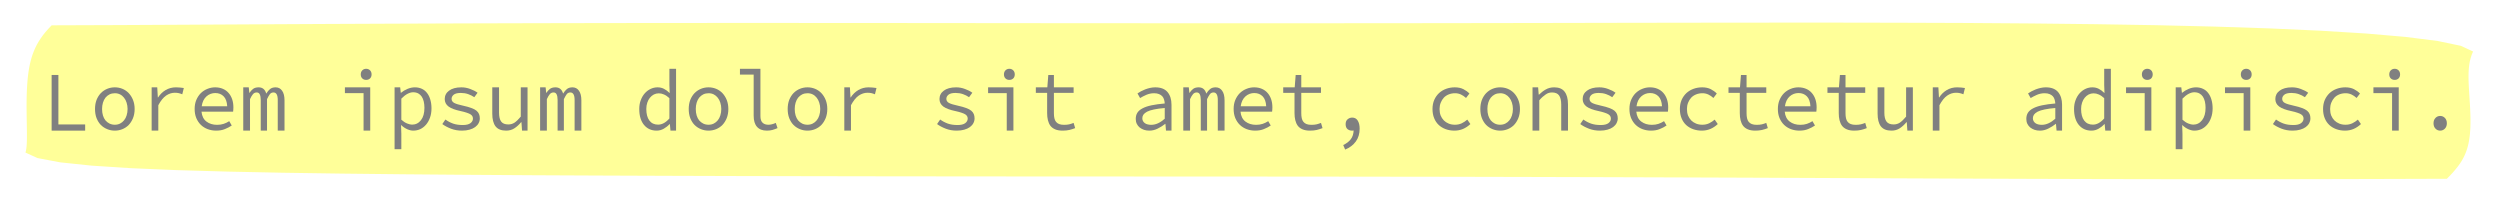
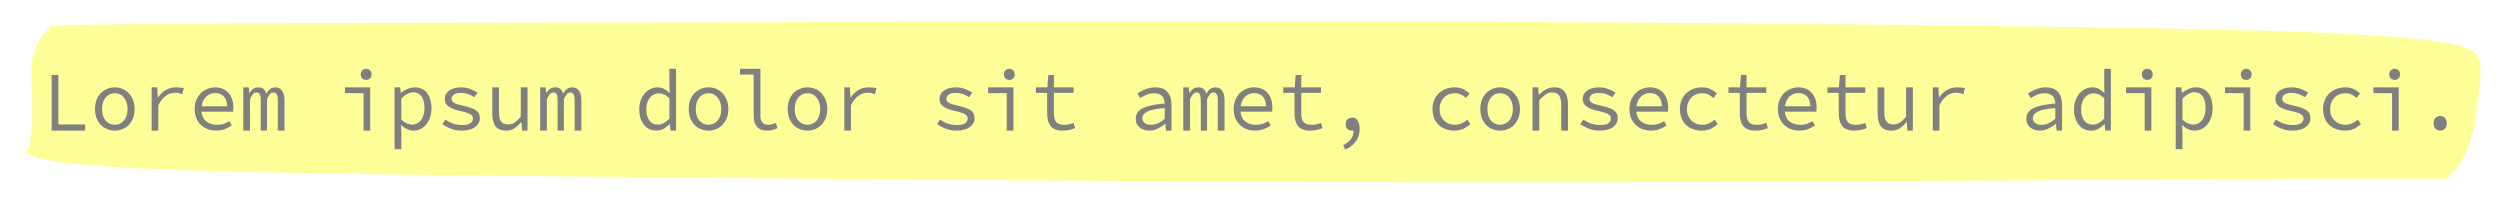
<svg xmlns="http://www.w3.org/2000/svg" xmlns:xlink="http://www.w3.org/1999/xlink" width="404.238pt" height="33.285pt" viewBox="0 0 404.238 33.285" version="1.1">
  <defs>
    <g>
      <symbol overflow="visible" id="glyph0-0">
        <path style="stroke:none;" d="M 1 0 L 1 -8.797 L 7.125 -8.797 L 7.125 0 Z M 2.406 -0.766 L 5.672 -0.766 L 4.75 -2.531 L 4.094 -3.906 L 4.031 -3.906 L 3.344 -2.531 Z M 1.859 -1.453 L 3.484 -4.531 L 1.859 -7.625 Z M 4.031 -5.156 L 4.094 -5.156 L 4.703 -6.406 L 5.547 -8 L 2.562 -8 L 3.406 -6.406 Z M 4.547 -4.516 L 6.25 -1.453 L 6.25 -7.625 Z M 4.547 -4.516 " />
      </symbol>
      <symbol overflow="visible" id="glyph0-1">
        <path style="stroke:none;" d="M 1.781 0 L 1.781 -9 L 2.875 -9 L 2.875 -1 L 7.203 -1 L 7.203 0 Z M 1.781 0 " />
      </symbol>
      <symbol overflow="visible" id="glyph0-2">
        <path style="stroke:none;" d="M 4 0 C 3.57 0 3.164 -0.078 2.781 -0.234 C 2.395 -0.391 2.051 -0.613 1.75 -0.906 C 1.457 -1.207 1.223 -1.578 1.047 -2.016 C 0.879 -2.453 0.797 -2.945 0.797 -3.5 C 0.797 -4.039 0.879 -4.531 1.047 -4.969 C 1.223 -5.406 1.457 -5.773 1.75 -6.078 C 2.051 -6.379 2.395 -6.609 2.781 -6.766 C 3.164 -6.922 3.57 -7 4 -7 C 4.426 -7 4.832 -6.922 5.219 -6.766 C 5.602 -6.609 5.941 -6.379 6.234 -6.078 C 6.523 -5.773 6.758 -5.406 6.938 -4.969 C 7.113 -4.531 7.203 -4.039 7.203 -3.5 C 7.203 -2.945 7.113 -2.453 6.938 -2.016 C 6.758 -1.578 6.523 -1.207 6.234 -0.906 C 5.941 -0.613 5.602 -0.391 5.219 -0.234 C 4.832 -0.078 4.426 0 4 0 Z M 4 -0.953 C 4.312 -0.953 4.594 -1.016 4.844 -1.141 C 5.094 -1.266 5.305 -1.438 5.484 -1.656 C 5.672 -1.883 5.812 -2.148 5.906 -2.453 C 6.008 -2.766 6.062 -3.113 6.062 -3.5 C 6.062 -3.863 6.008 -4.203 5.906 -4.516 C 5.812 -4.828 5.672 -5.098 5.484 -5.328 C 5.305 -5.555 5.094 -5.734 4.844 -5.859 C 4.594 -5.984 4.312 -6.047 4 -6.047 C 3.688 -6.047 3.398 -5.984 3.141 -5.859 C 2.891 -5.734 2.672 -5.555 2.484 -5.328 C 2.305 -5.098 2.172 -4.828 2.078 -4.516 C 1.984 -4.203 1.938 -3.863 1.938 -3.5 C 1.938 -3.113 1.984 -2.766 2.078 -2.453 C 2.172 -2.148 2.305 -1.883 2.484 -1.656 C 2.672 -1.438 2.891 -1.266 3.141 -1.141 C 3.398 -1.016 3.688 -0.953 4 -0.953 Z M 4 -0.953 " />
      </symbol>
      <symbol overflow="visible" id="glyph0-3">
        <path style="stroke:none;" d="M 1.953 0 L 1.953 -7 L 2.859 -7 L 2.953 -5.359 L 2.984 -5.359 C 3.316 -5.867 3.727 -6.27 4.219 -6.562 C 4.719 -6.852 5.27 -7 5.875 -7 C 6.113 -7 6.332 -6.988 6.531 -6.969 C 6.738 -6.957 6.945 -6.93 7.156 -6.891 L 6.906 -5.875 C 6.676 -5.969 6.484 -6.031 6.328 -6.062 C 6.172 -6.102 5.961 -6.125 5.703 -6.125 C 5.211 -6.125 4.742 -5.973 4.297 -5.672 C 3.848 -5.367 3.426 -4.848 3.031 -4.109 L 3.031 0 Z M 1.953 0 " />
      </symbol>
      <symbol overflow="visible" id="glyph0-4">
        <path style="stroke:none;" d="M 4.391 0 C 3.91 0 3.457 -0.078 3.031 -0.234 C 2.613 -0.391 2.242 -0.617 1.922 -0.922 C 1.609 -1.223 1.359 -1.594 1.172 -2.031 C 0.992 -2.469 0.906 -2.957 0.906 -3.5 C 0.906 -4.039 0.992 -4.523 1.172 -4.953 C 1.359 -5.391 1.602 -5.758 1.906 -6.062 C 2.219 -6.363 2.57 -6.594 2.969 -6.75 C 3.363 -6.914 3.781 -7 4.219 -7 C 4.676 -7 5.086 -6.922 5.453 -6.766 C 5.828 -6.609 6.141 -6.383 6.391 -6.094 C 6.641 -5.812 6.832 -5.473 6.969 -5.078 C 7.102 -4.691 7.172 -4.254 7.172 -3.766 C 7.172 -3.629 7.164 -3.5 7.156 -3.375 C 7.145 -3.258 7.133 -3.156 7.125 -3.062 L 2.016 -3.062 C 2.086 -2.352 2.352 -1.82 2.812 -1.469 C 3.281 -1.113 3.852 -0.938 4.531 -0.938 C 4.926 -0.938 5.281 -0.988 5.594 -1.094 C 5.906 -1.195 6.207 -1.344 6.5 -1.531 L 6.906 -0.828 C 6.582 -0.609 6.211 -0.414 5.797 -0.25 C 5.391 -0.082 4.922 0 4.391 0 Z M 4.234 -6.078 C 3.973 -6.078 3.719 -6.031 3.469 -5.938 C 3.227 -5.844 3.008 -5.707 2.812 -5.531 C 2.613 -5.352 2.445 -5.129 2.312 -4.859 C 2.188 -4.598 2.098 -4.289 2.047 -3.938 L 6.172 -3.938 C 6.129 -4.664 5.938 -5.203 5.594 -5.547 C 5.25 -5.898 4.797 -6.078 4.234 -6.078 Z M 4.234 -6.078 " />
      </symbol>
      <symbol overflow="visible" id="glyph0-5">
        <path style="stroke:none;" d="M 0.766 0 L 0.766 -7 L 1.656 -7 L 1.75 -6.094 L 1.766 -6.094 C 1.941 -6.363 2.141 -6.582 2.359 -6.75 C 2.578 -6.914 2.875 -7 3.25 -7 C 3.883 -7 4.297 -6.66 4.484 -5.984 C 4.672 -6.297 4.875 -6.539 5.094 -6.719 C 5.32 -6.906 5.625 -7 6 -7 C 6.445 -7 6.797 -6.816 7.047 -6.453 C 7.305 -6.098 7.438 -5.578 7.438 -4.891 L 7.438 0 L 6.344 0 L 6.344 -4.953 C 6.344 -5.766 6.113 -6.172 5.656 -6.172 C 5.414 -6.172 5.223 -6.082 5.078 -5.906 C 4.941 -5.727 4.785 -5.457 4.609 -5.094 L 4.609 0 L 3.594 0 L 3.594 -4.953 C 3.594 -5.348 3.539 -5.648 3.438 -5.859 C 3.344 -6.066 3.176 -6.172 2.938 -6.172 C 2.695 -6.172 2.5 -6.082 2.344 -5.906 C 2.188 -5.727 2.023 -5.457 1.859 -5.094 L 1.859 0 Z M 0.766 0 " />
      </symbol>
      <symbol overflow="visible" id="glyph0-6">
        <path style="stroke:none;" d="" />
      </symbol>
      <symbol overflow="visible" id="glyph0-7">
        <path style="stroke:none;" d="M 4.219 0 L 4.219 -6.062 L 1.203 -6.062 L 1.203 -7 L 5.297 -7 L 5.297 0 Z M 4.641 -8.203 C 4.391 -8.203 4.18 -8.281 4.016 -8.438 C 3.848 -8.602 3.766 -8.82 3.766 -9.094 C 3.766 -9.363 3.848 -9.582 4.016 -9.75 C 4.18 -9.914 4.391 -10 4.641 -10 C 4.891 -10 5.098 -9.914 5.266 -9.75 C 5.43 -9.582 5.516 -9.363 5.516 -9.094 C 5.516 -8.82 5.43 -8.602 5.266 -8.438 C 5.098 -8.281 4.891 -8.203 4.641 -8.203 Z M 4.641 -8.203 " />
      </symbol>
      <symbol overflow="visible" id="glyph0-8">
        <path style="stroke:none;" d="M 1.234 3 L 1.234 -7 L 2.141 -7 L 2.234 -6.125 L 2.281 -6.125 C 2.582 -6.375 2.93 -6.582 3.328 -6.75 C 3.723 -6.914 4.117 -7 4.516 -7 C 4.953 -7 5.336 -6.914 5.672 -6.75 C 6.004 -6.594 6.281 -6.363 6.5 -6.062 C 6.727 -5.77 6.898 -5.414 7.016 -5 C 7.141 -4.582 7.203 -4.113 7.203 -3.594 C 7.203 -3.031 7.117 -2.523 6.953 -2.078 C 6.797 -1.641 6.582 -1.266 6.312 -0.953 C 6.039 -0.641 5.727 -0.398 5.375 -0.234 C 5.02 -0.078 4.645 0 4.25 0 C 3.945 0 3.617 -0.078 3.266 -0.234 C 2.922 -0.391 2.602 -0.609 2.312 -0.891 L 2.281 -0.891 L 2.328 0.516 L 2.328 3 Z M 4.062 -0.969 C 4.645 -0.969 5.125 -1.207 5.5 -1.688 C 5.875 -2.164 6.062 -2.832 6.062 -3.688 C 6.062 -4.062 6.023 -4.398 5.953 -4.703 C 5.879 -5.016 5.77 -5.281 5.625 -5.5 C 5.477 -5.719 5.289 -5.891 5.062 -6.016 C 4.832 -6.141 4.555 -6.203 4.234 -6.203 C 3.953 -6.203 3.648 -6.117 3.328 -5.953 C 3.004 -5.785 2.672 -5.523 2.328 -5.172 L 2.328 -1.766 C 2.641 -1.484 2.953 -1.281 3.266 -1.156 C 3.578 -1.031 3.844 -0.969 4.062 -0.969 Z M 4.062 -0.969 " />
      </symbol>
      <symbol overflow="visible" id="glyph0-9">
        <path style="stroke:none;" d="M 4.125 0 C 3.488 0 2.898 -0.102 2.359 -0.312 C 1.816 -0.52 1.348 -0.77 0.953 -1.062 L 1.453 -1.797 C 1.828 -1.523 2.238 -1.305 2.688 -1.141 C 3.133 -0.984 3.66 -0.906 4.266 -0.906 C 4.816 -0.906 5.227 -1.004 5.5 -1.203 C 5.77 -1.41 5.906 -1.656 5.906 -1.938 C 5.906 -2.07 5.879 -2.191 5.828 -2.297 C 5.785 -2.398 5.691 -2.504 5.547 -2.609 C 5.398 -2.711 5.191 -2.805 4.922 -2.891 C 4.66 -2.984 4.312 -3.078 3.875 -3.172 C 3.031 -3.348 2.395 -3.586 1.969 -3.891 C 1.551 -4.203 1.344 -4.609 1.344 -5.109 C 1.344 -5.379 1.398 -5.629 1.516 -5.859 C 1.629 -6.086 1.801 -6.285 2.031 -6.453 C 2.258 -6.629 2.539 -6.766 2.875 -6.859 C 3.207 -6.953 3.594 -7 4.031 -7 C 4.531 -7 5.008 -6.91 5.469 -6.734 C 5.938 -6.566 6.332 -6.363 6.656 -6.125 L 6.125 -5.406 C 5.82 -5.613 5.488 -5.781 5.125 -5.906 C 4.758 -6.031 4.363 -6.094 3.938 -6.094 C 3.395 -6.094 3.008 -5.992 2.781 -5.797 C 2.562 -5.609 2.453 -5.391 2.453 -5.141 C 2.453 -4.848 2.598 -4.625 2.891 -4.469 C 3.18 -4.32 3.66 -4.176 4.328 -4.031 C 4.867 -3.914 5.312 -3.789 5.656 -3.656 C 6.008 -3.531 6.285 -3.383 6.484 -3.219 C 6.68 -3.051 6.816 -2.867 6.891 -2.672 C 6.973 -2.473 7.016 -2.242 7.016 -1.984 C 7.016 -1.711 6.953 -1.457 6.828 -1.219 C 6.703 -0.977 6.516 -0.766 6.266 -0.578 C 6.023 -0.398 5.723 -0.258 5.359 -0.156 C 5.004 -0.051 4.594 0 4.125 0 Z M 4.125 0 " />
      </symbol>
      <symbol overflow="visible" id="glyph0-10">
        <path style="stroke:none;" d="M 3.281 0 C 2.5 0 1.926 -0.227 1.562 -0.688 C 1.207 -1.156 1.031 -1.844 1.031 -2.75 L 1.031 -7 L 2.125 -7 L 2.125 -2.906 C 2.125 -2.258 2.238 -1.781 2.469 -1.469 C 2.695 -1.156 3.082 -1 3.625 -1 C 4 -1 4.336 -1.098 4.641 -1.297 C 4.941 -1.504 5.273 -1.828 5.641 -2.266 L 5.641 -7 L 6.734 -7 L 6.734 0 L 5.844 0 L 5.75 -1.359 L 5.688 -1.359 C 5.363 -0.961 5.004 -0.633 4.609 -0.375 C 4.223 -0.125 3.781 0 3.281 0 Z M 3.281 0 " />
      </symbol>
      <symbol overflow="visible" id="glyph0-11">
        <path style="stroke:none;" d="M 3.609 0 C 3.18 0 2.797 -0.078 2.453 -0.234 C 2.117 -0.391 1.828 -0.613 1.578 -0.906 C 1.328 -1.207 1.133 -1.57 1 -2 C 0.863 -2.438 0.797 -2.938 0.797 -3.5 C 0.797 -4.031 0.879 -4.508 1.047 -4.938 C 1.211 -5.375 1.43 -5.742 1.703 -6.047 C 1.973 -6.348 2.285 -6.582 2.641 -6.75 C 2.992 -6.914 3.363 -7 3.75 -7 C 4.133 -7 4.477 -6.922 4.781 -6.766 C 5.094 -6.609 5.391 -6.391 5.672 -6.109 L 5.719 -6.109 L 5.672 -7.375 L 5.672 -10 L 6.75 -10 L 6.75 0 L 5.844 0 L 5.75 -1.062 L 5.719 -1.062 C 5.445 -0.77 5.129 -0.52 4.766 -0.312 C 4.398 -0.102 4.016 0 3.609 0 Z M 3.844 -0.969 C 4.477 -0.969 5.086 -1.301 5.672 -1.969 L 5.672 -5.25 C 5.367 -5.531 5.078 -5.727 4.797 -5.844 C 4.523 -5.969 4.242 -6.031 3.953 -6.031 C 3.672 -6.031 3.406 -5.969 3.156 -5.844 C 2.914 -5.719 2.703 -5.539 2.516 -5.312 C 2.336 -5.094 2.195 -4.828 2.094 -4.516 C 1.988 -4.211 1.938 -3.875 1.938 -3.5 C 1.938 -2.695 2.102 -2.07 2.438 -1.625 C 2.77 -1.188 3.238 -0.969 3.844 -0.969 Z M 3.844 -0.969 " />
      </symbol>
      <symbol overflow="visible" id="glyph0-12">
        <path style="stroke:none;" d="M 5.422 0 C 4.734 0 4.207 -0.203 3.844 -0.609 C 3.477 -1.016 3.297 -1.617 3.297 -2.422 L 3.297 -9.062 L 1.078 -9.062 L 1.078 -10 L 4.391 -10 L 4.391 -2.344 C 4.391 -1.852 4.504 -1.5 4.734 -1.281 C 4.961 -1.062 5.273 -0.953 5.672 -0.953 C 6.047 -0.953 6.445 -1.051 6.875 -1.25 L 7.156 -0.406 C 6.852 -0.281 6.578 -0.18 6.328 -0.109 C 6.078 -0.035 5.773 0 5.422 0 Z M 5.422 0 " />
      </symbol>
      <symbol overflow="visible" id="glyph0-13">
        <path style="stroke:none;" d="M 5.25 0 C 4.781 0 4.383 -0.066 4.062 -0.203 C 3.738 -0.336 3.477 -0.531 3.281 -0.781 C 3.094 -1.039 2.957 -1.344 2.875 -1.688 C 2.789 -2.031 2.75 -2.414 2.75 -2.844 L 2.75 -6.109 L 0.922 -6.109 L 0.922 -7 L 2.781 -7 L 2.938 -9 L 3.844 -9 L 3.844 -7 L 7.031 -7 L 7.031 -6.109 L 3.844 -6.109 L 3.844 -2.828 C 3.844 -2.516 3.867 -2.238 3.922 -2 C 3.973 -1.77 4.062 -1.578 4.188 -1.422 C 4.312 -1.266 4.477 -1.145 4.688 -1.062 C 4.906 -0.977 5.172 -0.938 5.484 -0.938 C 5.785 -0.938 6.062 -0.961 6.312 -1.016 C 6.562 -1.078 6.801 -1.156 7.031 -1.25 L 7.281 -0.406 C 6.988 -0.289 6.676 -0.191 6.344 -0.109 C 6.02 -0.035 5.656 0 5.25 0 Z M 5.25 0 " />
      </symbol>
      <symbol overflow="visible" id="glyph0-14">
        <path style="stroke:none;" d="M 3.281 0 C 2.977 0 2.691 -0.039 2.422 -0.125 C 2.16 -0.219 1.926 -0.344 1.719 -0.5 C 1.52 -0.664 1.363 -0.863 1.25 -1.094 C 1.133 -1.332 1.078 -1.598 1.078 -1.891 C 1.078 -2.266 1.16 -2.594 1.328 -2.875 C 1.504 -3.156 1.781 -3.395 2.156 -3.594 C 2.539 -3.801 3.031 -3.969 3.625 -4.094 C 4.219 -4.219 4.93 -4.316 5.766 -4.391 C 5.754 -4.609 5.719 -4.816 5.656 -5.016 C 5.602 -5.223 5.508 -5.398 5.375 -5.547 C 5.238 -5.703 5.062 -5.82 4.844 -5.906 C 4.625 -6 4.359 -6.047 4.047 -6.047 C 3.617 -6.047 3.207 -5.961 2.812 -5.797 C 2.426 -5.629 2.082 -5.453 1.781 -5.266 L 1.359 -6.016 C 1.516 -6.129 1.703 -6.242 1.922 -6.359 C 2.141 -6.473 2.367 -6.578 2.609 -6.672 C 2.859 -6.766 3.117 -6.844 3.391 -6.906 C 3.672 -6.969 3.953 -7 4.234 -7 C 5.129 -7 5.789 -6.742 6.219 -6.234 C 6.645 -5.723 6.859 -5.039 6.859 -4.188 L 6.859 0 L 5.969 0 L 5.875 -1.094 L 5.844 -1.094 C 5.477 -0.801 5.07 -0.547 4.625 -0.328 C 4.188 -0.109 3.738 0 3.281 0 Z M 3.578 -0.938 C 3.941 -0.938 4.305 -1.02 4.672 -1.188 C 5.035 -1.352 5.398 -1.598 5.766 -1.922 L 5.766 -3.656 C 5.078 -3.602 4.5 -3.523 4.031 -3.422 C 3.562 -3.328 3.188 -3.207 2.906 -3.062 C 2.633 -2.914 2.438 -2.754 2.312 -2.578 C 2.195 -2.398 2.141 -2.207 2.141 -2 C 2.141 -1.812 2.18 -1.648 2.266 -1.516 C 2.348 -1.379 2.453 -1.27 2.578 -1.188 C 2.703 -1.102 2.852 -1.039 3.031 -1 C 3.207 -0.957 3.391 -0.938 3.578 -0.938 Z M 3.578 -0.938 " />
      </symbol>
      <symbol overflow="visible" id="glyph0-15">
        <path style="stroke:none;" d="M 2.938 3.062 L 2.625 2.328 C 3.176 2.066 3.586 1.75 3.859 1.375 C 4.141 1 4.289 0.531 4.312 -0.031 C 4.258 -0.008 4.211 0 4.172 0 C 4.141 0 4.098 0 4.047 0 C 3.766 0 3.52 -0.082 3.312 -0.25 C 3.113 -0.426 3.016 -0.691 3.016 -1.047 C 3.016 -1.391 3.117 -1.648 3.328 -1.828 C 3.547 -2.016 3.797 -2.109 4.078 -2.109 C 4.473 -2.109 4.77 -1.945 4.969 -1.625 C 5.176 -1.301 5.281 -0.863 5.281 -0.312 C 5.281 0.508 5.07 1.203 4.656 1.766 C 4.238 2.336 3.664 2.77 2.938 3.062 Z M 2.938 3.062 " />
      </symbol>
      <symbol overflow="visible" id="glyph0-16">
        <path style="stroke:none;" d="M 4.609 0 C 4.109 0 3.641 -0.078 3.203 -0.234 C 2.773 -0.391 2.398 -0.613 2.078 -0.906 C 1.754 -1.207 1.504 -1.578 1.328 -2.016 C 1.148 -2.453 1.062 -2.945 1.062 -3.5 C 1.062 -4.039 1.156 -4.531 1.344 -4.969 C 1.539 -5.406 1.801 -5.773 2.125 -6.078 C 2.457 -6.379 2.844 -6.609 3.281 -6.766 C 3.719 -6.922 4.18 -7 4.672 -7 C 5.211 -7 5.676 -6.898 6.062 -6.703 C 6.445 -6.504 6.77 -6.27 7.031 -6 L 6.484 -5.281 C 6.223 -5.52 5.945 -5.707 5.656 -5.844 C 5.363 -5.977 5.051 -6.047 4.719 -6.047 C 4.344 -6.047 4 -5.984 3.688 -5.859 C 3.375 -5.734 3.109 -5.555 2.891 -5.328 C 2.68 -5.098 2.516 -4.828 2.391 -4.516 C 2.266 -4.203 2.203 -3.863 2.203 -3.5 C 2.203 -3.113 2.258 -2.766 2.375 -2.453 C 2.5 -2.148 2.672 -1.883 2.891 -1.656 C 3.109 -1.438 3.367 -1.266 3.672 -1.141 C 3.973 -1.016 4.312 -0.953 4.688 -0.953 C 5.094 -0.953 5.461 -1.031 5.797 -1.188 C 6.129 -1.352 6.426 -1.551 6.688 -1.781 L 7.188 -1.062 C 6.82 -0.719 6.422 -0.453 5.984 -0.266 C 5.547 -0.086 5.086 0 4.609 0 Z M 4.609 0 " />
      </symbol>
      <symbol overflow="visible" id="glyph0-17">
        <path style="stroke:none;" d="M 1.234 0 L 1.234 -7 L 2.141 -7 L 2.234 -5.828 L 2.297 -5.828 C 2.629 -6.16 2.988 -6.438 3.375 -6.656 C 3.77 -6.883 4.223 -7 4.734 -7 C 5.504 -7 6.066 -6.766 6.422 -6.297 C 6.785 -5.836 6.969 -5.156 6.969 -4.25 L 6.969 0 L 5.875 0 L 5.875 -4.219 C 5.875 -4.875 5.758 -5.363 5.531 -5.688 C 5.301 -6.008 4.922 -6.172 4.391 -6.172 C 4.191 -6.172 4.008 -6.145 3.844 -6.094 C 3.676 -6.039 3.516 -5.957 3.359 -5.844 C 3.203 -5.738 3.035 -5.609 2.859 -5.453 C 2.691 -5.305 2.516 -5.125 2.328 -4.906 L 2.328 0 Z M 1.234 0 " />
      </symbol>
      <symbol overflow="visible" id="glyph0-18">
        <path style="stroke:none;" d="M 4 0 C 3.695 0 3.441 -0.109 3.234 -0.328 C 3.023 -0.547 2.922 -0.832 2.922 -1.188 C 2.922 -1.539 3.023 -1.828 3.234 -2.047 C 3.441 -2.266 3.695 -2.375 4 -2.375 C 4.301 -2.375 4.555 -2.266 4.766 -2.047 C 4.973 -1.828 5.078 -1.539 5.078 -1.188 C 5.078 -0.832 4.973 -0.547 4.766 -0.328 C 4.555 -0.109 4.301 0 4 0 Z M 4 0 " />
      </symbol>
      <symbol overflow="visible" id="glyph0-19">
        <path style="stroke:none;" d="" />
      </symbol>
    </g>
  </defs>
-   <g id="surface42598">
-     <path style=" stroke:none;fill-rule:evenodd;fill:rgb(100%,100%,0%);fill-opacity:0.4;" d="M 8.352 4.094 L 7.828 4.645 L 7.355 5.18 L 6.938 5.703 L 6.57 6.223 L 6.242 6.734 L 5.949 7.246 L 5.695 7.762 L 5.473 8.277 L 5.273 8.797 L 5.105 9.324 L 4.957 9.859 L 4.828 10.402 L 4.719 10.953 L 4.625 11.516 L 4.547 12.086 L 4.48 12.668 L 4.43 13.258 L 4.387 13.855 L 4.352 14.461 L 4.328 15.074 L 4.312 15.691 L 4.301 16.316 L 4.297 16.941 L 4.297 17.562 L 4.305 18.188 L 4.312 18.805 L 4.32 19.414 L 4.332 20.016 L 4.34 20.602 L 4.348 21.172 L 4.352 21.723 L 4.352 22.25 L 4.344 22.75 L 4.328 23.215 L 4.301 23.645 L 4.258 24.035 L 4.195 24.379 L 4.117 24.672 L 6.066 25.559 L 9.727 26.25 L 14.84 26.785 L 21.18 27.195 L 28.547 27.508 L 36.773 27.746 L 45.707 27.93 L 55.223 28.07 L 65.207 28.18 L 75.57 28.266 L 86.242 28.336 L 97.152 28.387 L 108.258 28.43 L 119.512 28.465 L 130.883 28.488 L 142.344 28.508 L 153.875 28.52 L 165.457 28.531 L 177.074 28.535 L 188.723 28.543 L 200.387 28.547 L 212.062 28.555 L 223.742 28.57 L 235.418 28.586 L 247.082 28.613 L 258.738 28.645 L 270.371 28.684 L 281.984 28.727 L 293.57 28.777 L 305.121 28.828 L 316.641 28.875 L 328.113 28.918 L 339.543 28.953 L 350.918 28.973 L 362.227 28.98 L 373.461 28.969 L 384.609 28.941 L 395.648 28.906 L 396.176 28.367 L 396.645 27.859 L 397.062 27.371 L 397.434 26.902 L 397.766 26.445 L 398.055 25.992 L 398.309 25.539 L 398.531 25.086 L 398.723 24.629 L 398.887 24.16 L 399.027 23.684 L 399.145 23.195 L 399.242 22.691 L 399.316 22.176 L 399.379 21.648 L 399.418 21.109 L 399.449 20.555 L 399.461 19.988 L 399.465 19.414 L 399.457 18.828 L 399.438 18.234 L 399.414 17.633 L 399.383 17.027 L 399.266 15.199 L 399.23 14.59 L 399.195 13.984 L 399.168 13.387 L 399.152 12.789 L 399.148 12.203 L 399.164 11.625 L 399.199 11.055 L 399.262 10.492 L 399.355 9.941 L 399.488 9.398 L 399.66 8.859 L 399.883 8.328 L 397.891 7.406 L 394.152 6.625 L 388.965 5.969 L 382.578 5.418 L 375.199 4.965 L 366.996 4.594 L 358.117 4.301 L 348.676 4.074 L 338.77 3.91 L 328.48 3.793 L 317.879 3.715 L 307.02 3.676 L 295.953 3.656 L 284.715 3.66 L 273.34 3.672 L 261.863 3.691 L 250.301 3.715 L 238.68 3.734 L 227.016 3.75 L 215.324 3.758 L 203.609 3.762 L 191.891 3.762 L 180.172 3.754 L 168.461 3.746 L 156.758 3.734 L 145.066 3.723 L 133.398 3.715 L 121.75 3.711 L 110.129 3.715 L 98.539 3.727 L 86.988 3.75 L 75.484 3.781 L 64.039 3.824 L 52.668 3.875 L 41.391 3.934 L 30.227 3.996 L 19.203 4.055 L 8.352 4.094 " />
+   <g id="surface395504">
+     <path style=" stroke:none;fill-rule:evenodd;fill:rgb(100%,100%,0%);fill-opacity:0.4;" d="M 8.352 4.094 L 7.828 4.641 L 7.359 5.164 L 6.945 5.676 L 6.586 6.176 L 6.273 6.672 L 6.004 7.16 L 5.781 7.652 L 5.594 8.148 L 5.441 8.652 L 5.324 9.164 L 5.23 9.688 L 5.164 10.227 L 5.121 10.777 L 5.094 11.34 L 5.082 11.922 L 5.082 12.52 L 5.094 13.129 L 5.109 13.758 L 5.129 14.398 L 5.152 15.051 L 5.172 15.711 L 5.191 16.383 L 5.203 17.059 L 5.211 17.734 L 5.207 18.414 L 5.195 19.082 L 5.172 19.746 L 5.133 20.391 L 5.086 21.02 L 5.023 21.621 L 4.949 22.188 L 4.863 22.719 L 4.762 23.203 L 4.648 23.637 L 4.527 24.008 L 4.398 24.312 L 4.258 24.535 L 4.117 24.672 L 6.074 25.559 L 9.75 26.242 L 14.871 26.77 L 21.207 27.176 L 28.555 27.488 L 36.742 27.734 L 45.625 27.93 L 55.07 28.094 L 64.977 28.23 L 75.262 28.355 L 85.848 28.469 L 96.676 28.578 L 107.703 28.684 L 118.883 28.789 L 130.191 28.887 L 141.598 28.984 L 153.086 29.074 L 164.633 29.16 L 176.23 29.234 L 187.867 29.301 L 199.531 29.355 L 211.219 29.402 L 222.926 29.43 L 234.641 29.449 L 246.367 29.453 L 258.094 29.445 L 269.824 29.422 L 281.547 29.391 L 293.258 29.344 L 304.953 29.293 L 316.617 29.23 L 328.234 29.164 L 339.793 29.09 L 351.27 29.02 L 362.629 28.957 L 373.844 28.906 L 384.863 28.887 L 395.648 28.906 L 396.18 28.359 L 396.664 27.828 L 397.105 27.305 L 397.504 26.785 L 397.863 26.266 L 398.191 25.738 L 398.484 25.207 L 398.75 24.664 L 398.988 24.109 L 399.207 23.543 L 399.402 22.961 L 399.578 22.363 L 399.742 21.754 L 399.887 21.133 L 400.023 20.496 L 400.148 19.855 L 400.266 19.203 L 400.371 18.547 L 400.473 17.883 L 400.566 17.223 L 400.656 16.562 L 400.738 15.91 L 400.816 15.262 L 400.883 14.629 L 400.945 14.008 L 400.996 13.402 L 401.039 12.816 L 401.066 12.254 L 401.082 11.719 L 401.074 11.211 L 401.051 10.73 L 400.996 10.285 L 400.914 9.871 L 400.801 9.492 L 400.645 9.148 L 400.445 8.84 L 400.191 8.566 L 399.883 8.328 L 397.918 7.426 L 394.234 6.695 L 389.086 6.113 L 382.715 5.656 L 375.312 5.293 L 367.055 5 L 358.094 4.77 L 348.547 4.574 L 338.531 4.41 L 328.137 4.266 L 317.438 4.137 L 306.496 4.02 L 295.367 3.91 L 284.094 3.809 L 272.715 3.715 L 261.254 3.633 L 249.734 3.562 L 238.176 3.504 L 226.582 3.465 L 214.973 3.438 L 203.348 3.422 L 191.707 3.422 L 180.062 3.438 L 168.406 3.457 L 156.746 3.488 L 145.078 3.52 L 133.406 3.555 L 121.738 3.586 L 110.078 3.617 L 98.434 3.641 L 86.82 3.66 L 75.254 3.68 L 63.758 3.695 L 52.355 3.723 L 41.078 3.766 L 29.961 3.832 L 19.039 3.938 L 8.352 4.094 " />
    <g style="fill:rgb(50.049%,50.049%,50.049%);fill-opacity:1;">
      <use xlink:href="#glyph0-1" x="6.567" y="21.122" />
      <use xlink:href="#glyph0-2" x="14.567" y="21.122" />
      <use xlink:href="#glyph0-3" x="22.567" y="21.122" />
      <use xlink:href="#glyph0-4" x="30.567" y="21.122" />
      <use xlink:href="#glyph0-5" x="38.567" y="21.122" />
      <use xlink:href="#glyph0-6" x="46.567" y="21.122" />
      <use xlink:href="#glyph0-7" x="54.567" y="21.122" />
      <use xlink:href="#glyph0-8" x="62.567" y="21.122" />
      <use xlink:href="#glyph0-9" x="70.567" y="21.122" />
      <use xlink:href="#glyph0-10" x="78.567" y="21.122" />
      <use xlink:href="#glyph0-5" x="86.567" y="21.122" />
      <use xlink:href="#glyph0-6" x="94.567" y="21.122" />
      <use xlink:href="#glyph0-11" x="102.567" y="21.122" />
      <use xlink:href="#glyph0-2" x="110.567" y="21.122" />
      <use xlink:href="#glyph0-12" x="118.567" y="21.122" />
      <use xlink:href="#glyph0-2" x="126.567" y="21.122" />
      <use xlink:href="#glyph0-3" x="134.567" y="21.122" />
      <use xlink:href="#glyph0-6" x="142.567" y="21.122" />
      <use xlink:href="#glyph0-9" x="150.567" y="21.122" />
      <use xlink:href="#glyph0-7" x="158.567" y="21.122" />
      <use xlink:href="#glyph0-13" x="166.567" y="21.122" />
      <use xlink:href="#glyph0-6" x="174.567" y="21.122" />
      <use xlink:href="#glyph0-14" x="182.567" y="21.122" />
      <use xlink:href="#glyph0-5" x="190.567" y="21.122" />
      <use xlink:href="#glyph0-4" x="198.567" y="21.122" />
      <use xlink:href="#glyph0-13" x="206.567" y="21.122" />
      <use xlink:href="#glyph0-15" x="214.567" y="21.122" />
      <use xlink:href="#glyph0-6" x="222.567" y="21.122" />
      <use xlink:href="#glyph0-16" x="230.567" y="21.122" />
      <use xlink:href="#glyph0-2" x="238.567" y="21.122" />
      <use xlink:href="#glyph0-17" x="246.567" y="21.122" />
      <use xlink:href="#glyph0-9" x="254.567" y="21.122" />
      <use xlink:href="#glyph0-4" x="262.567" y="21.122" />
      <use xlink:href="#glyph0-16" x="270.567" y="21.122" />
      <use xlink:href="#glyph0-13" x="278.567" y="21.122" />
      <use xlink:href="#glyph0-4" x="286.567" y="21.122" />
      <use xlink:href="#glyph0-13" x="294.567" y="21.122" />
      <use xlink:href="#glyph0-10" x="302.567" y="21.122" />
      <use xlink:href="#glyph0-3" x="310.567" y="21.122" />
      <use xlink:href="#glyph0-6" x="318.567" y="21.122" />
      <use xlink:href="#glyph0-14" x="326.567" y="21.122" />
      <use xlink:href="#glyph0-11" x="334.567" y="21.122" />
      <use xlink:href="#glyph0-7" x="342.567" y="21.122" />
      <use xlink:href="#glyph0-8" x="350.567" y="21.122" />
      <use xlink:href="#glyph0-7" x="358.567" y="21.122" />
      <use xlink:href="#glyph0-9" x="366.567" y="21.122" />
      <use xlink:href="#glyph0-16" x="374.567" y="21.122" />
      <use xlink:href="#glyph0-7" x="382.567" y="21.122" />
      <use xlink:href="#glyph0-18" x="390.567" y="21.122" />
      <use xlink:href="#glyph0-19" x="398.567" y="21.122" />
    </g>
  </g>
</svg>
